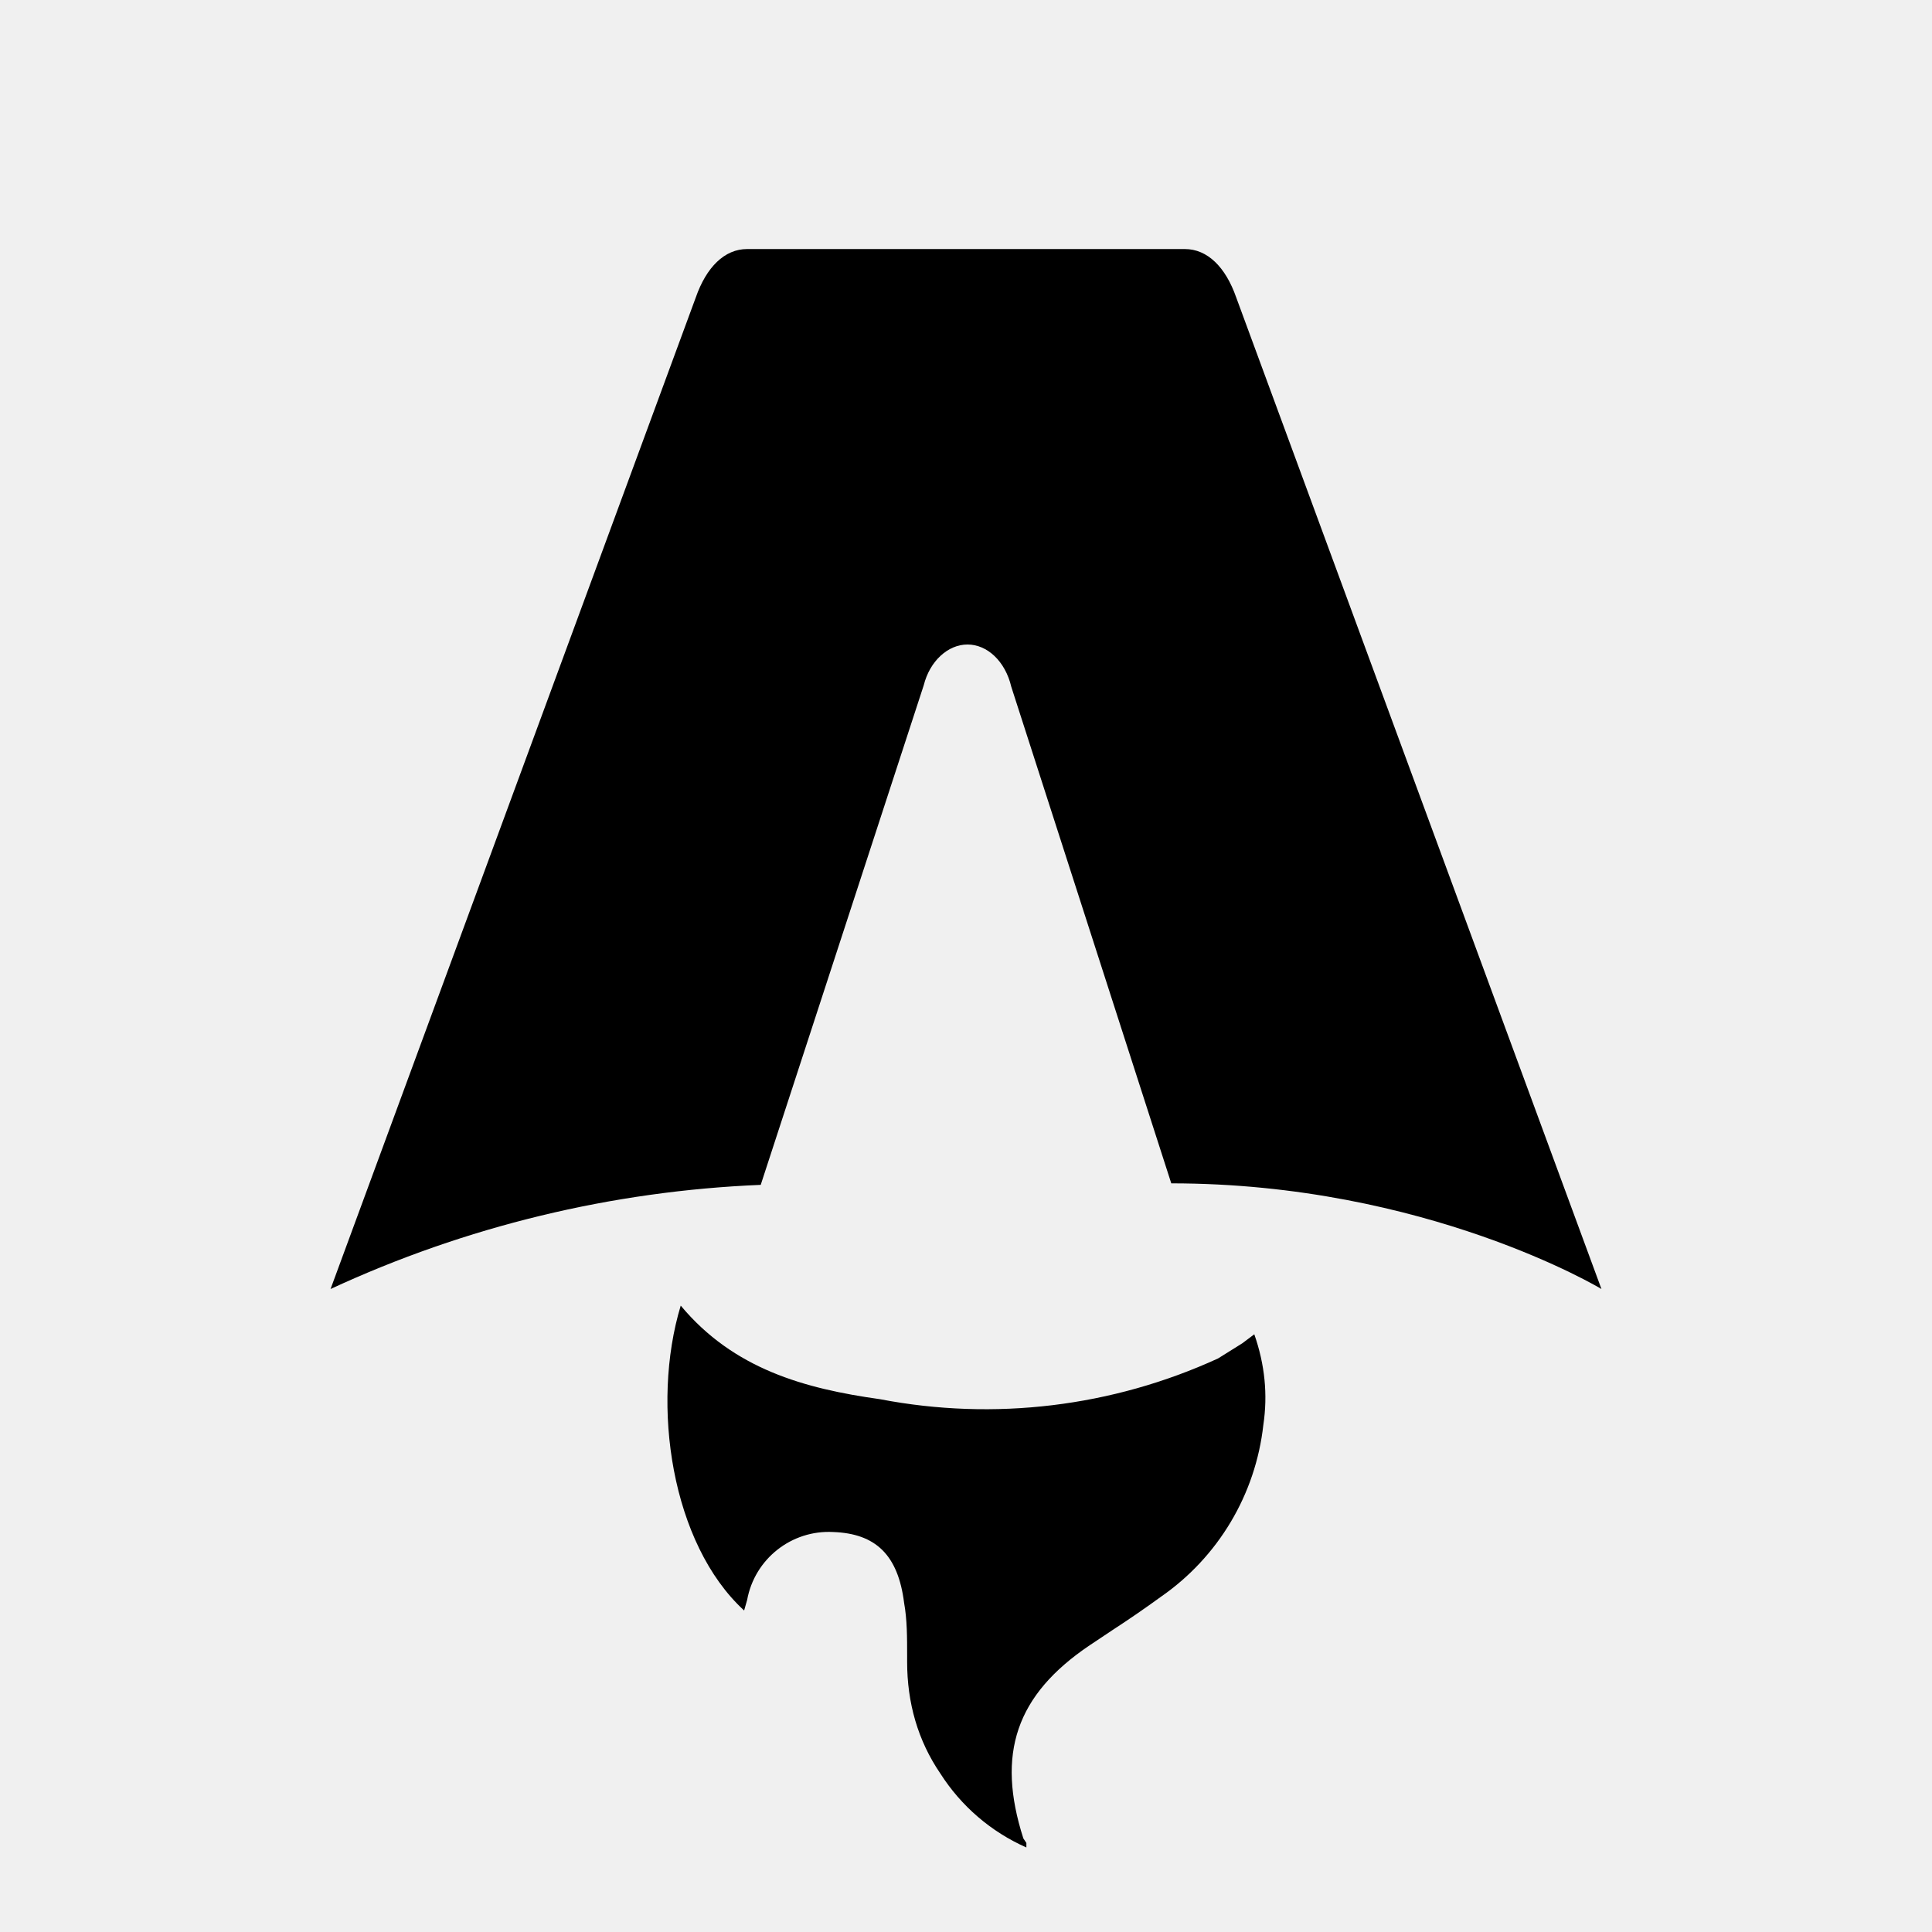
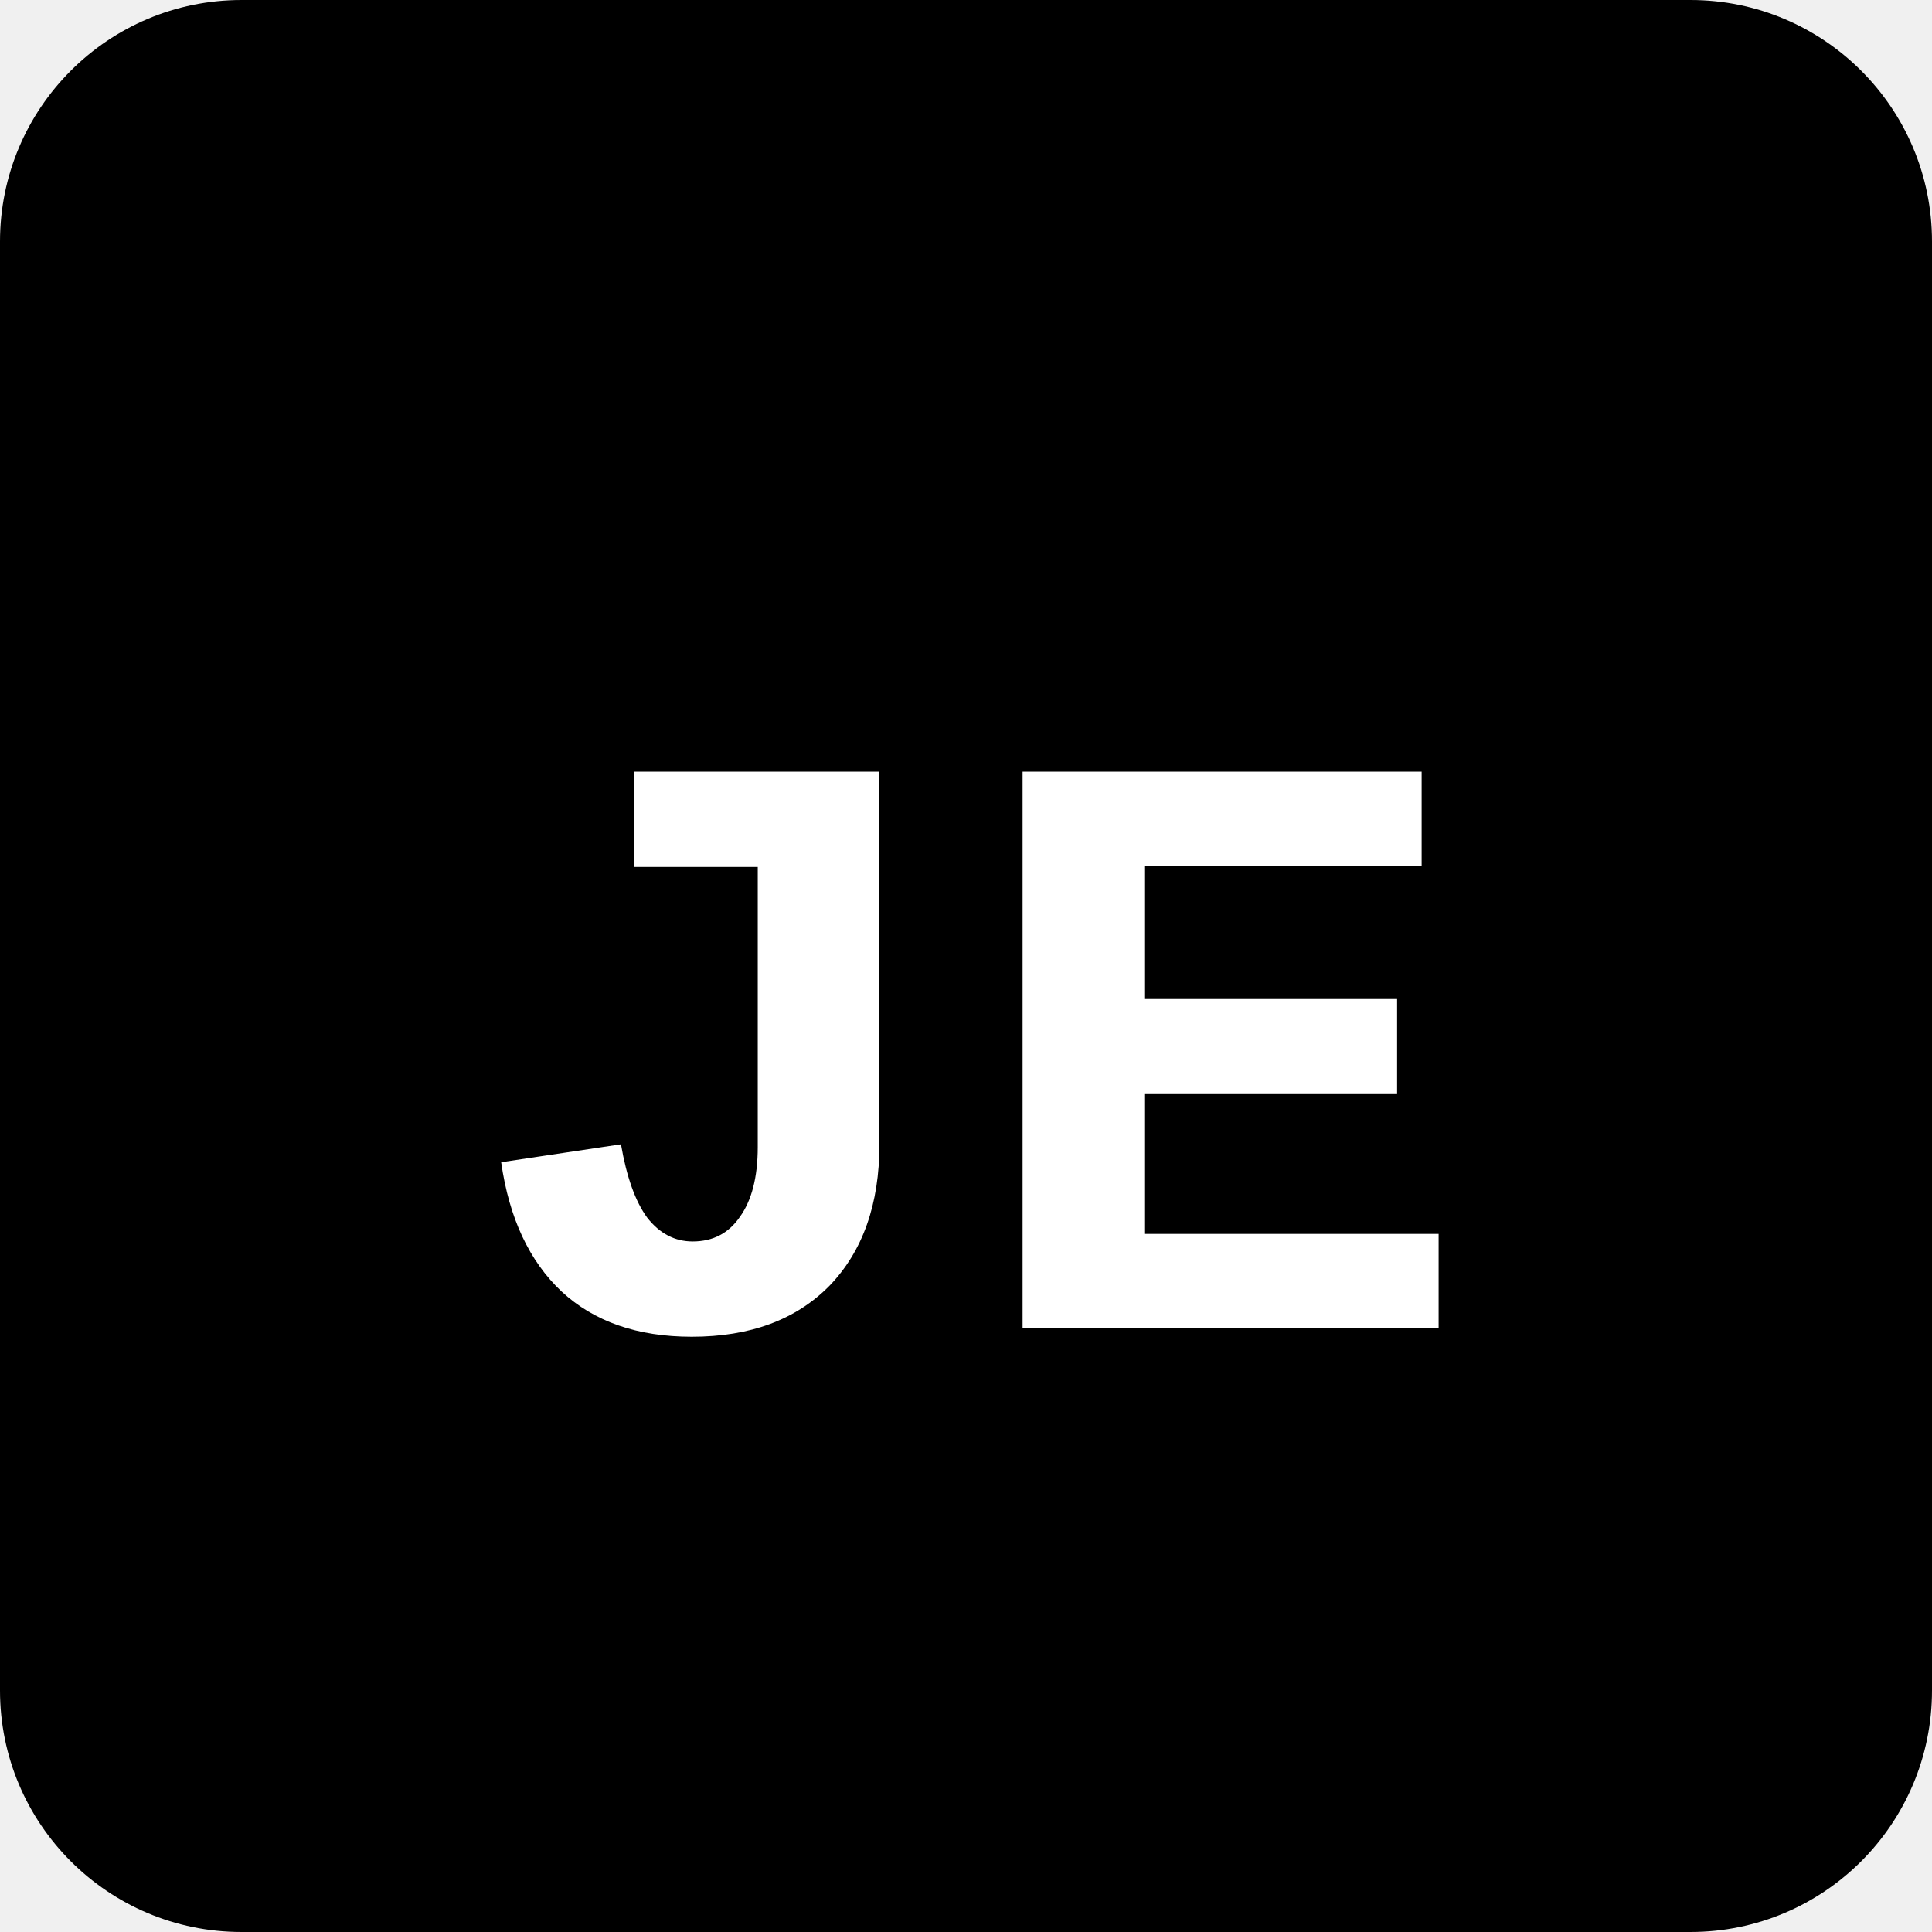
- <svg xmlns="http://www.w3.org/2000/svg" fill="none" viewBox="0 0 128 128">
-   <path d="M50.4 78.5a75.1 75.1 0 0 0-28.5 6.9l24.2-65.7c.7-2 1.9-3.2 3.4-3.2h29c1.5 0 2.7 1.2 3.4 3.2l24.2 65.7s-11.6-7-28.5-7L67 45.5c-.4-1.7-1.6-2.8-2.9-2.8-1.3 0-2.5 1.1-2.9 2.7L50.4 78.5Zm-1.1 28.2Zm-4.2-20.2c-2 6.6-.6 15.8 4.2 20.2a17.5 17.5 0 0 1 .2-.7 5.5 5.5 0 0 1 5.7-4.5c2.8.1 4.3 1.5 4.7 4.7.2 1.1.2 2.3.2 3.5v.4c0 2.7.7 5.2 2.2 7.4a13 13 0 0 0 5.7 4.9v-.3l-.2-.3c-1.8-5.6-.5-9.5 4.4-12.8l1.5-1a73 73 0 0 0 3.2-2.2 16 16 0 0 0 6.8-11.4c.3-2 .1-4-.6-6l-.8.6-1.6 1a37 37 0 0 1-22.4 2.7c-5-.7-9.7-2-13.2-6.2Z" />
-   <style>
-         path { fill: #000; }
-         @media (prefers-color-scheme: dark) {
-             path { fill: #FFF; }
-         }
-     </style>
+ <svg xmlns="http://www.w3.org/2000/svg" viewBox="0 0 32 32">
+   <rect width="32" height="32" rx="4" fill="#000" />
+   <text x="16" y="22" font-family="Courier New, monospace" font-size="14" font-weight="bold" fill="#fff" text-anchor="middle">JE</text>
</svg>
